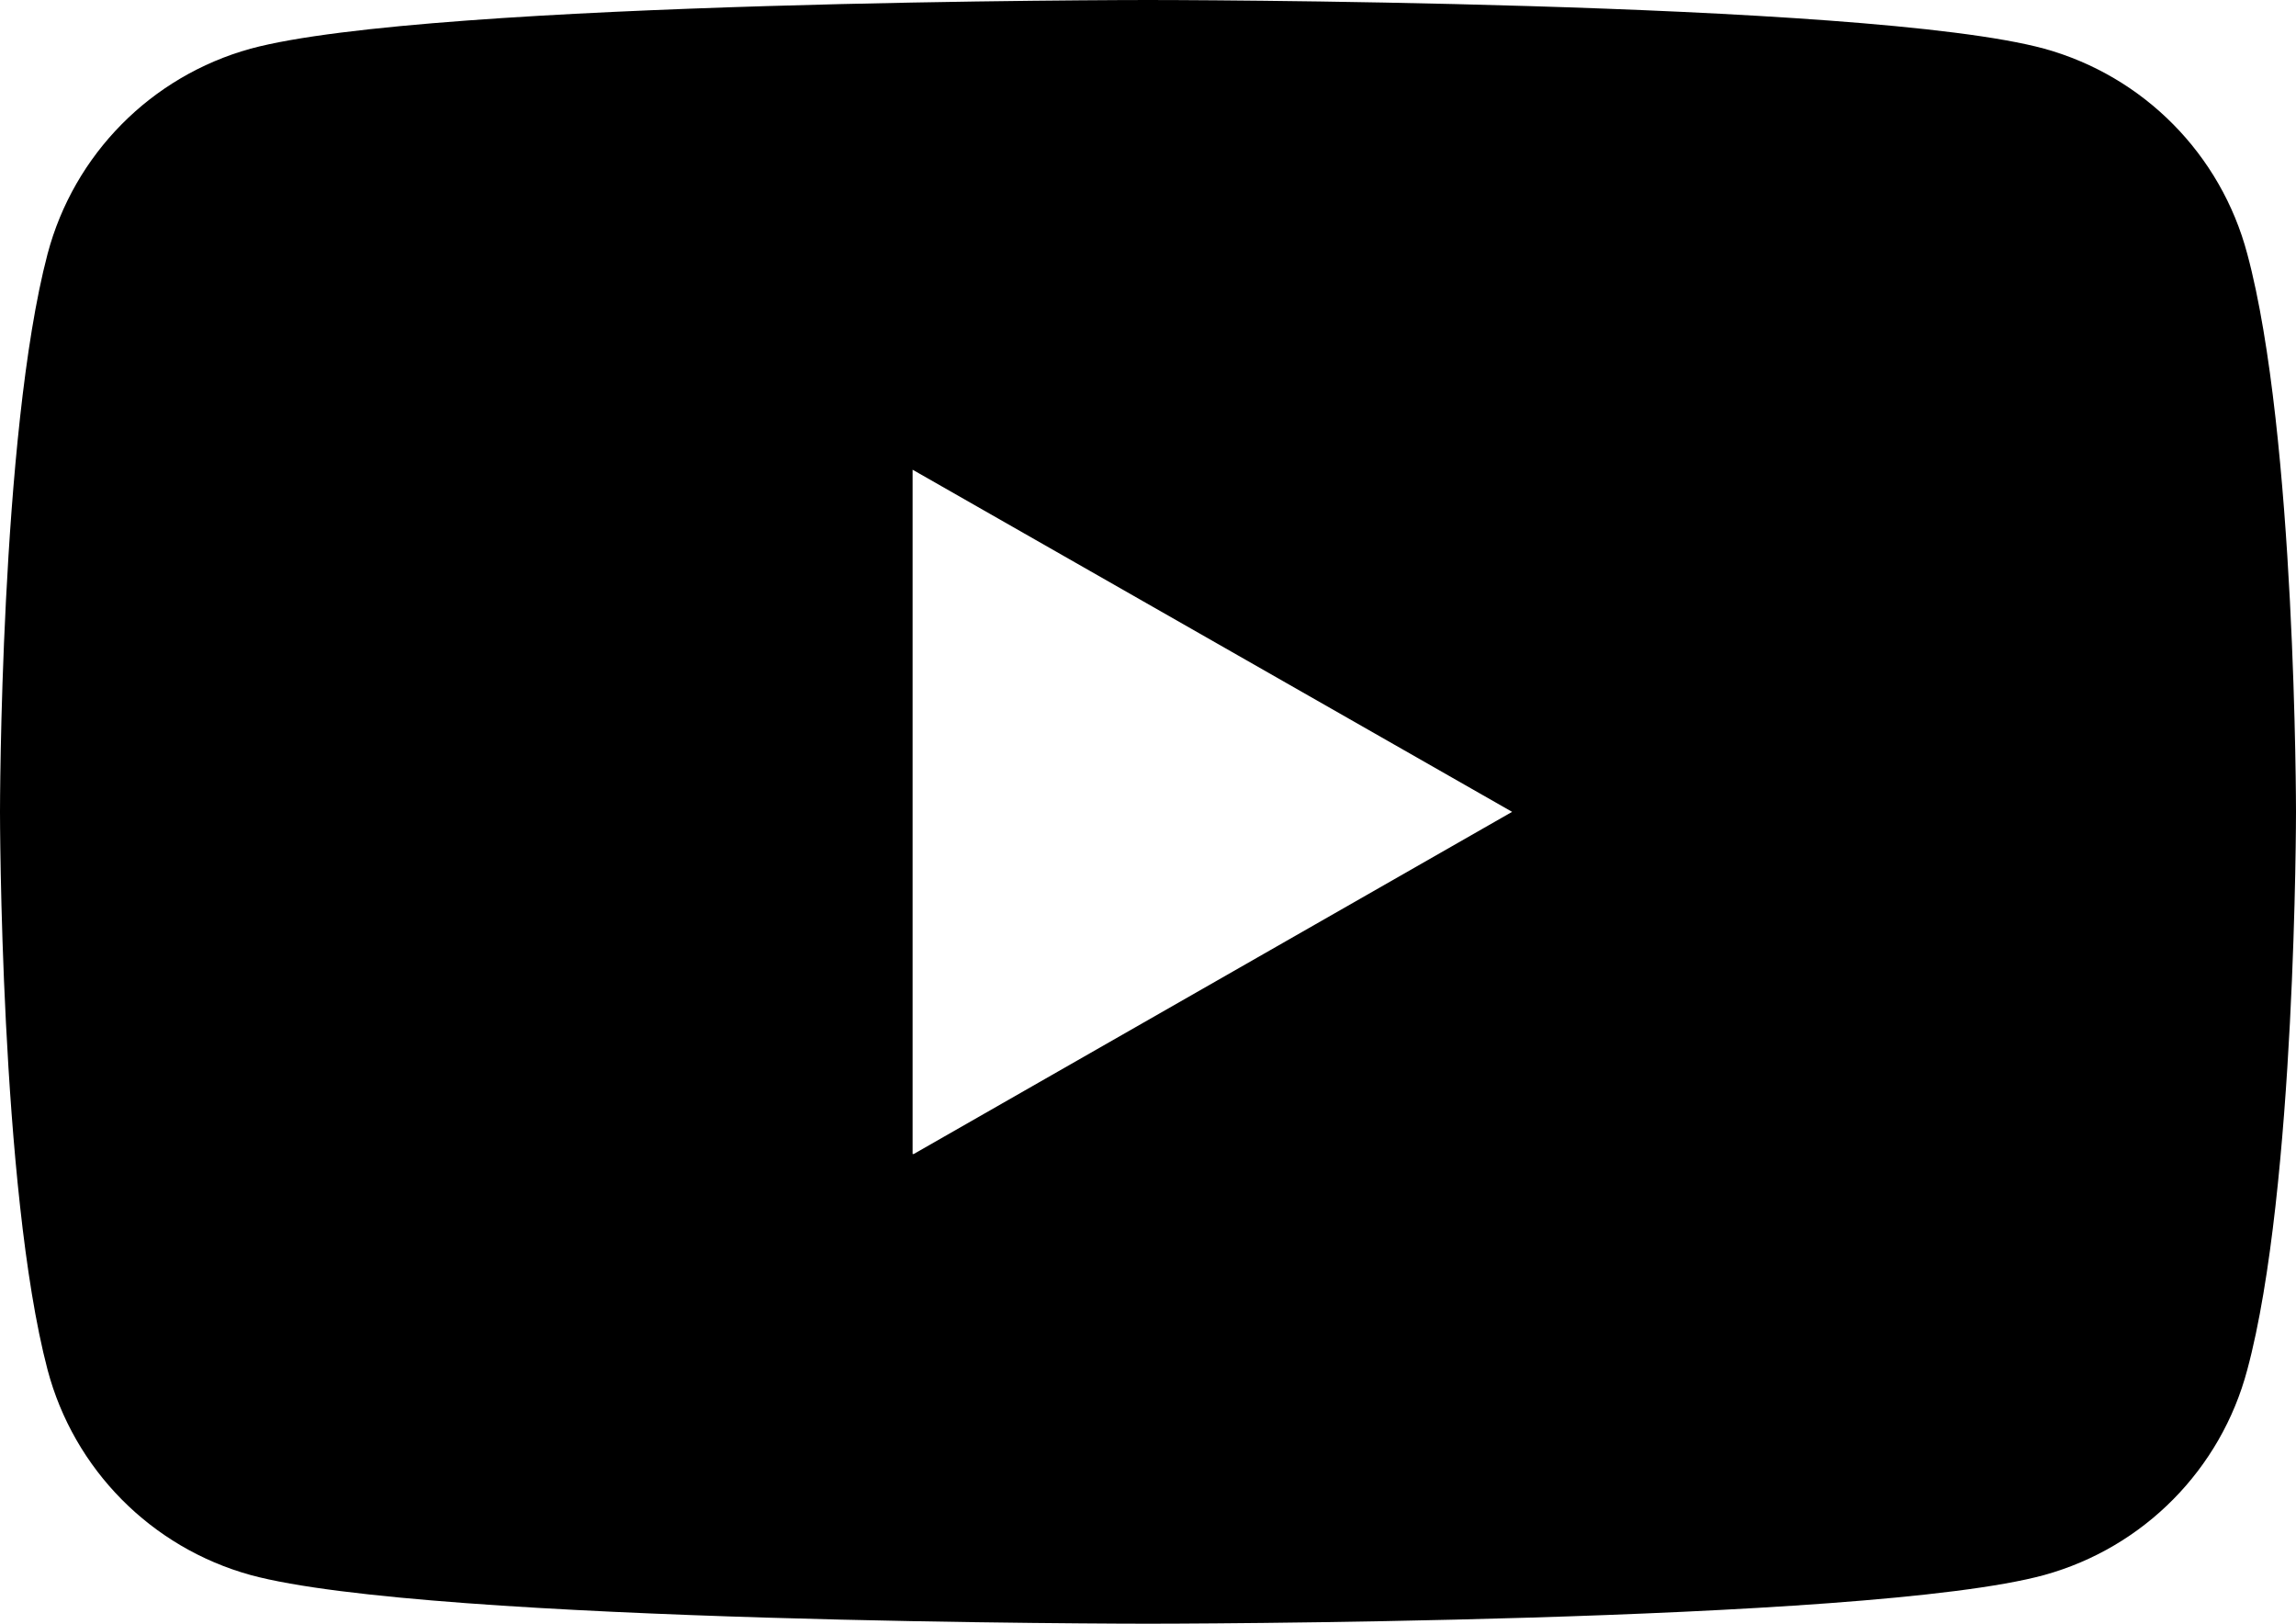
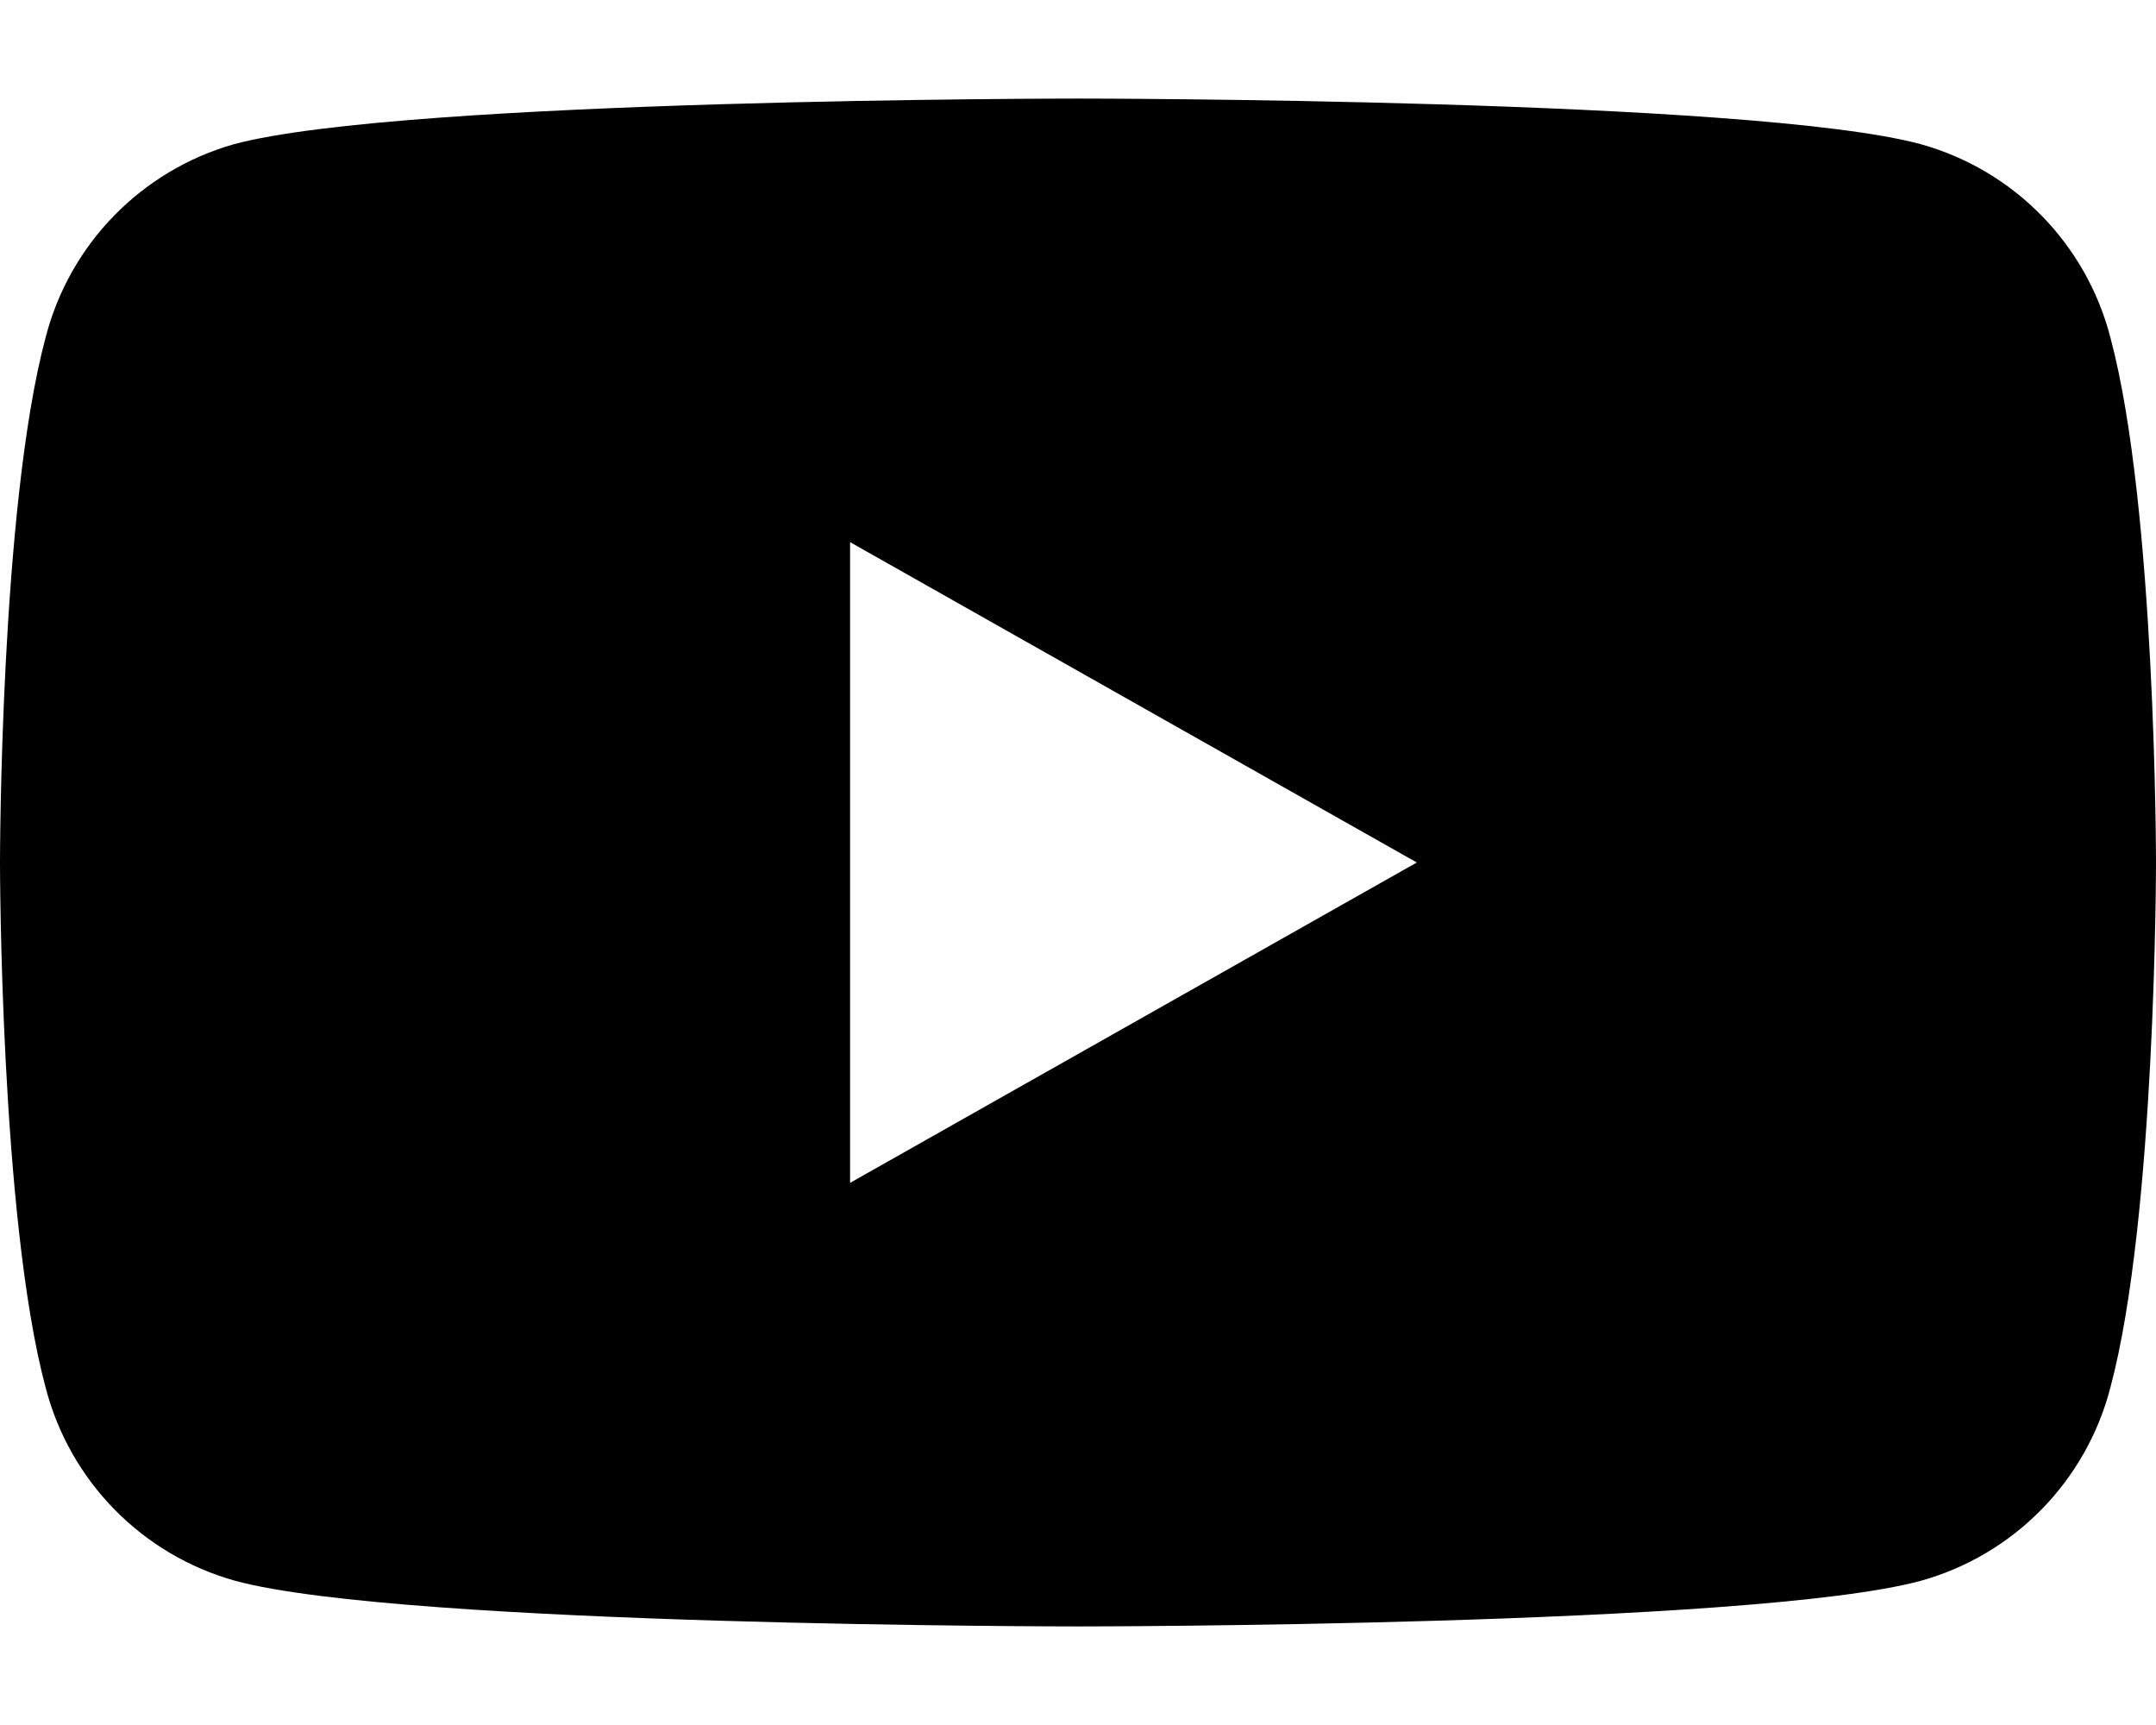
- <svg xmlns="http://www.w3.org/2000/svg" viewBox="0 0 198 140">
-   <path fill-rule="evenodd" d="M193.8 21.9C198 37.5 198 70 198 70s0 32.5-4.2 48.1a25 25 0 0 1-17.5 17.7C161 140 99 140 99 140s-62 0-77.4-4.2a25 25 0 0 1-17.5-17.7C0 102.5 0 70 0 70s0-32.5 4.1-48.1A25 25 0 0 1 21.6 4.2C37.1 0 99 0 99 0s61.9 0 77.3 4.2a25 25 0 0 1 17.5 17.7zm-115 77.6L130.4 70 78.7 40.5v59z" />
+ <svg xmlns="http://www.w3.org/2000/svg" viewBox="0 0 175 140">
+   <path fill-rule="evenodd" d="M171.3 27.4C175 41.2 175 70 175 70s0 28.8-3.7 42.6a22 22 0 0 1-15.4 15.7c-13.7 3.7-68.4 3.7-68.4 3.7s-54.7 0-68.4-3.7a22 22 0 0 1-15.4-15.7C0 98.8 0 70 0 70s0-28.8 3.7-42.6A22 22 0 0 1 19 11.7C32.8 8 87.5 8 87.5 8s54.7 0 68.4 3.7a22 22 0 0 1 15.4 15.7zM69 96l46-26-46-26v52z" />
</svg>
